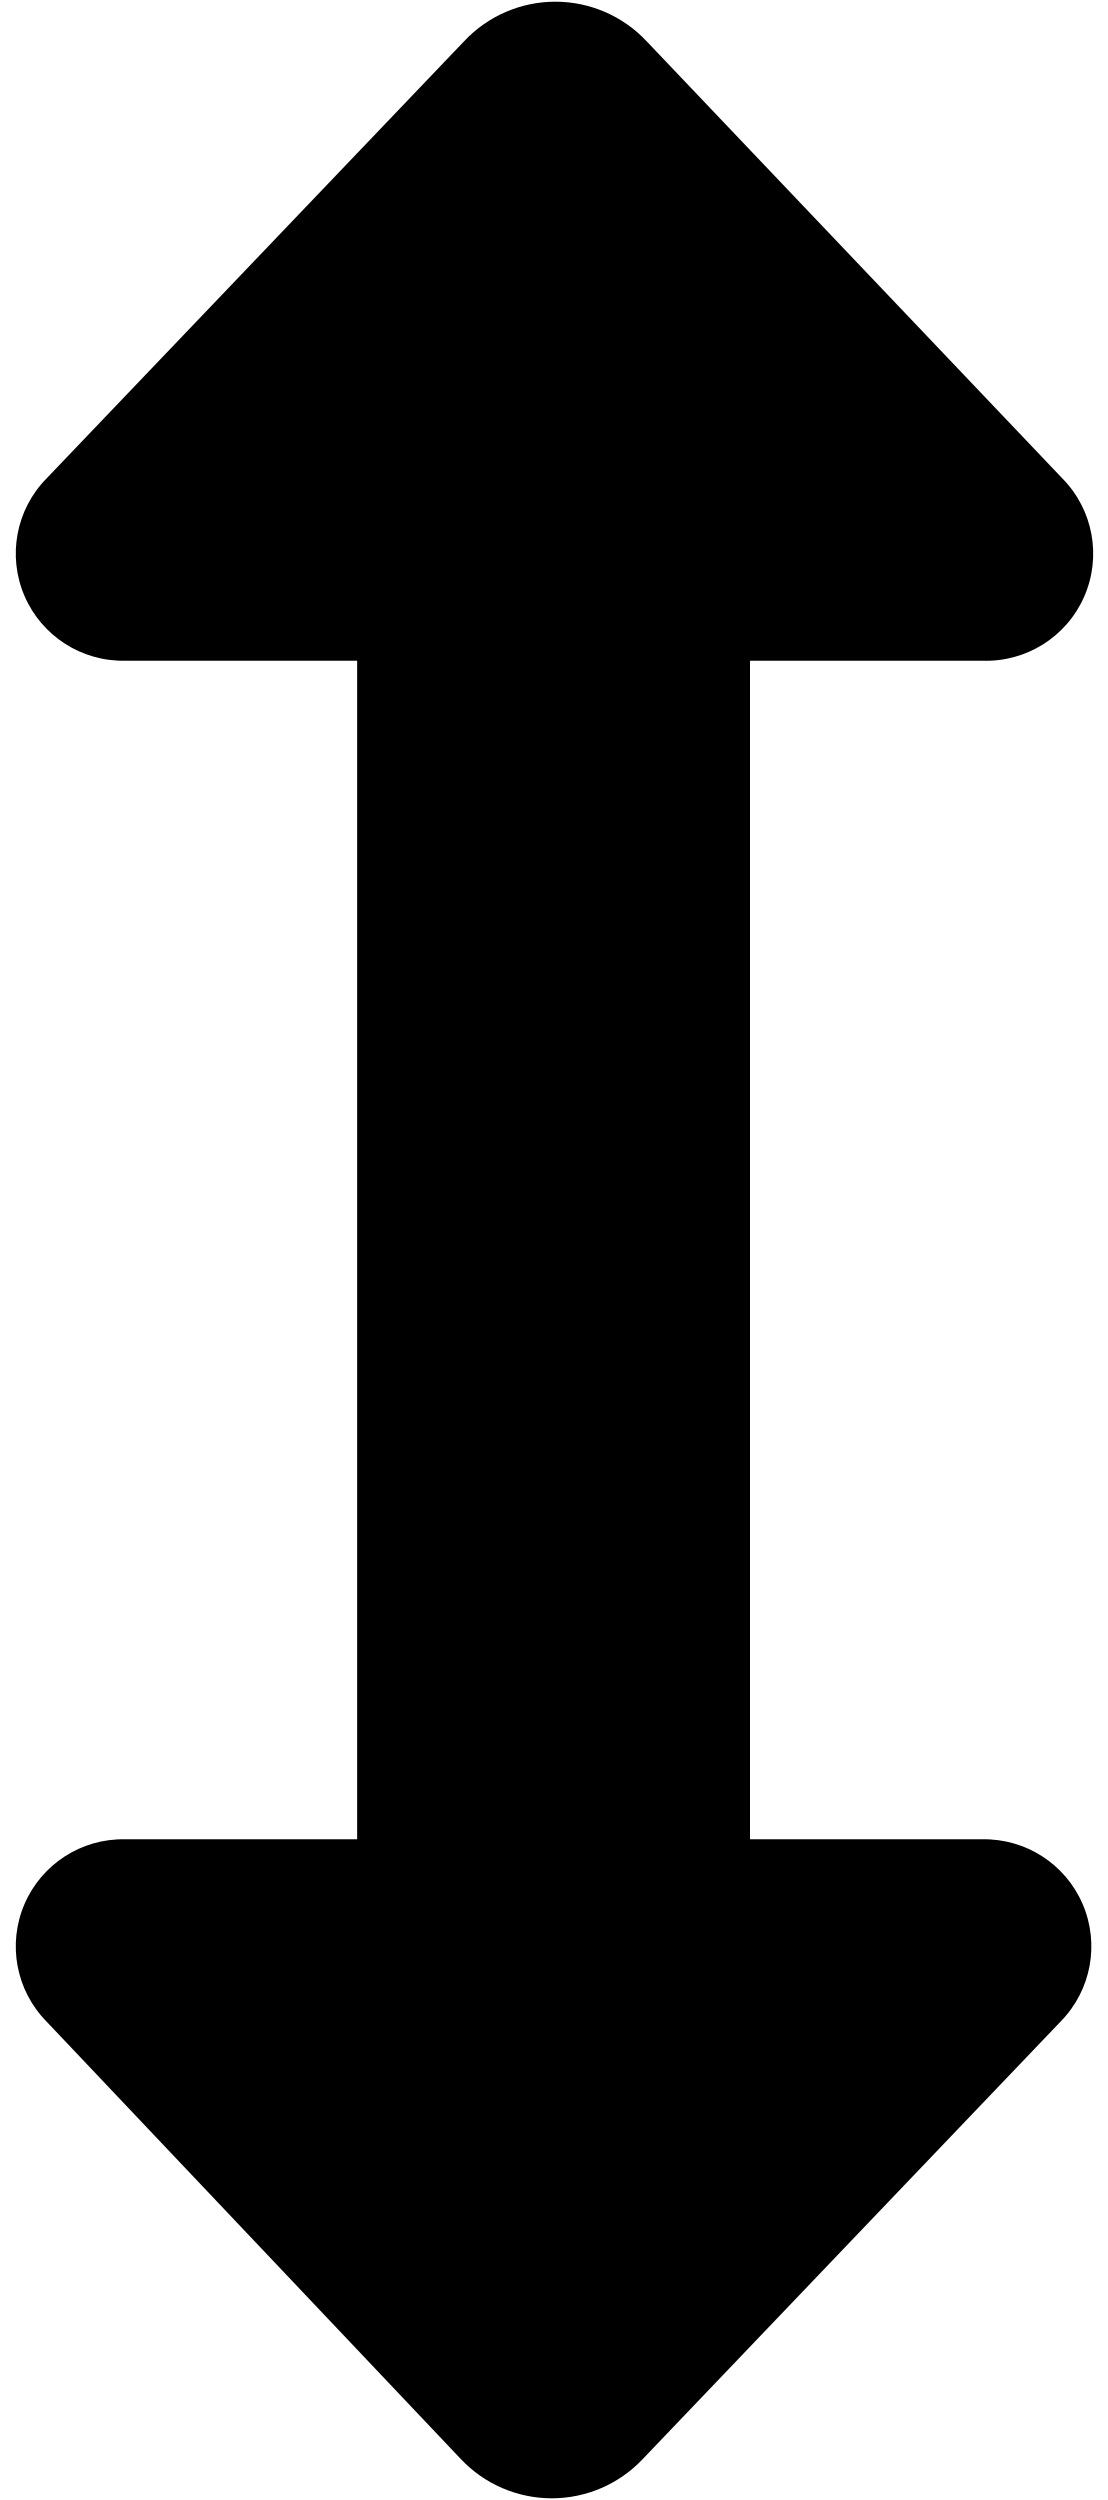
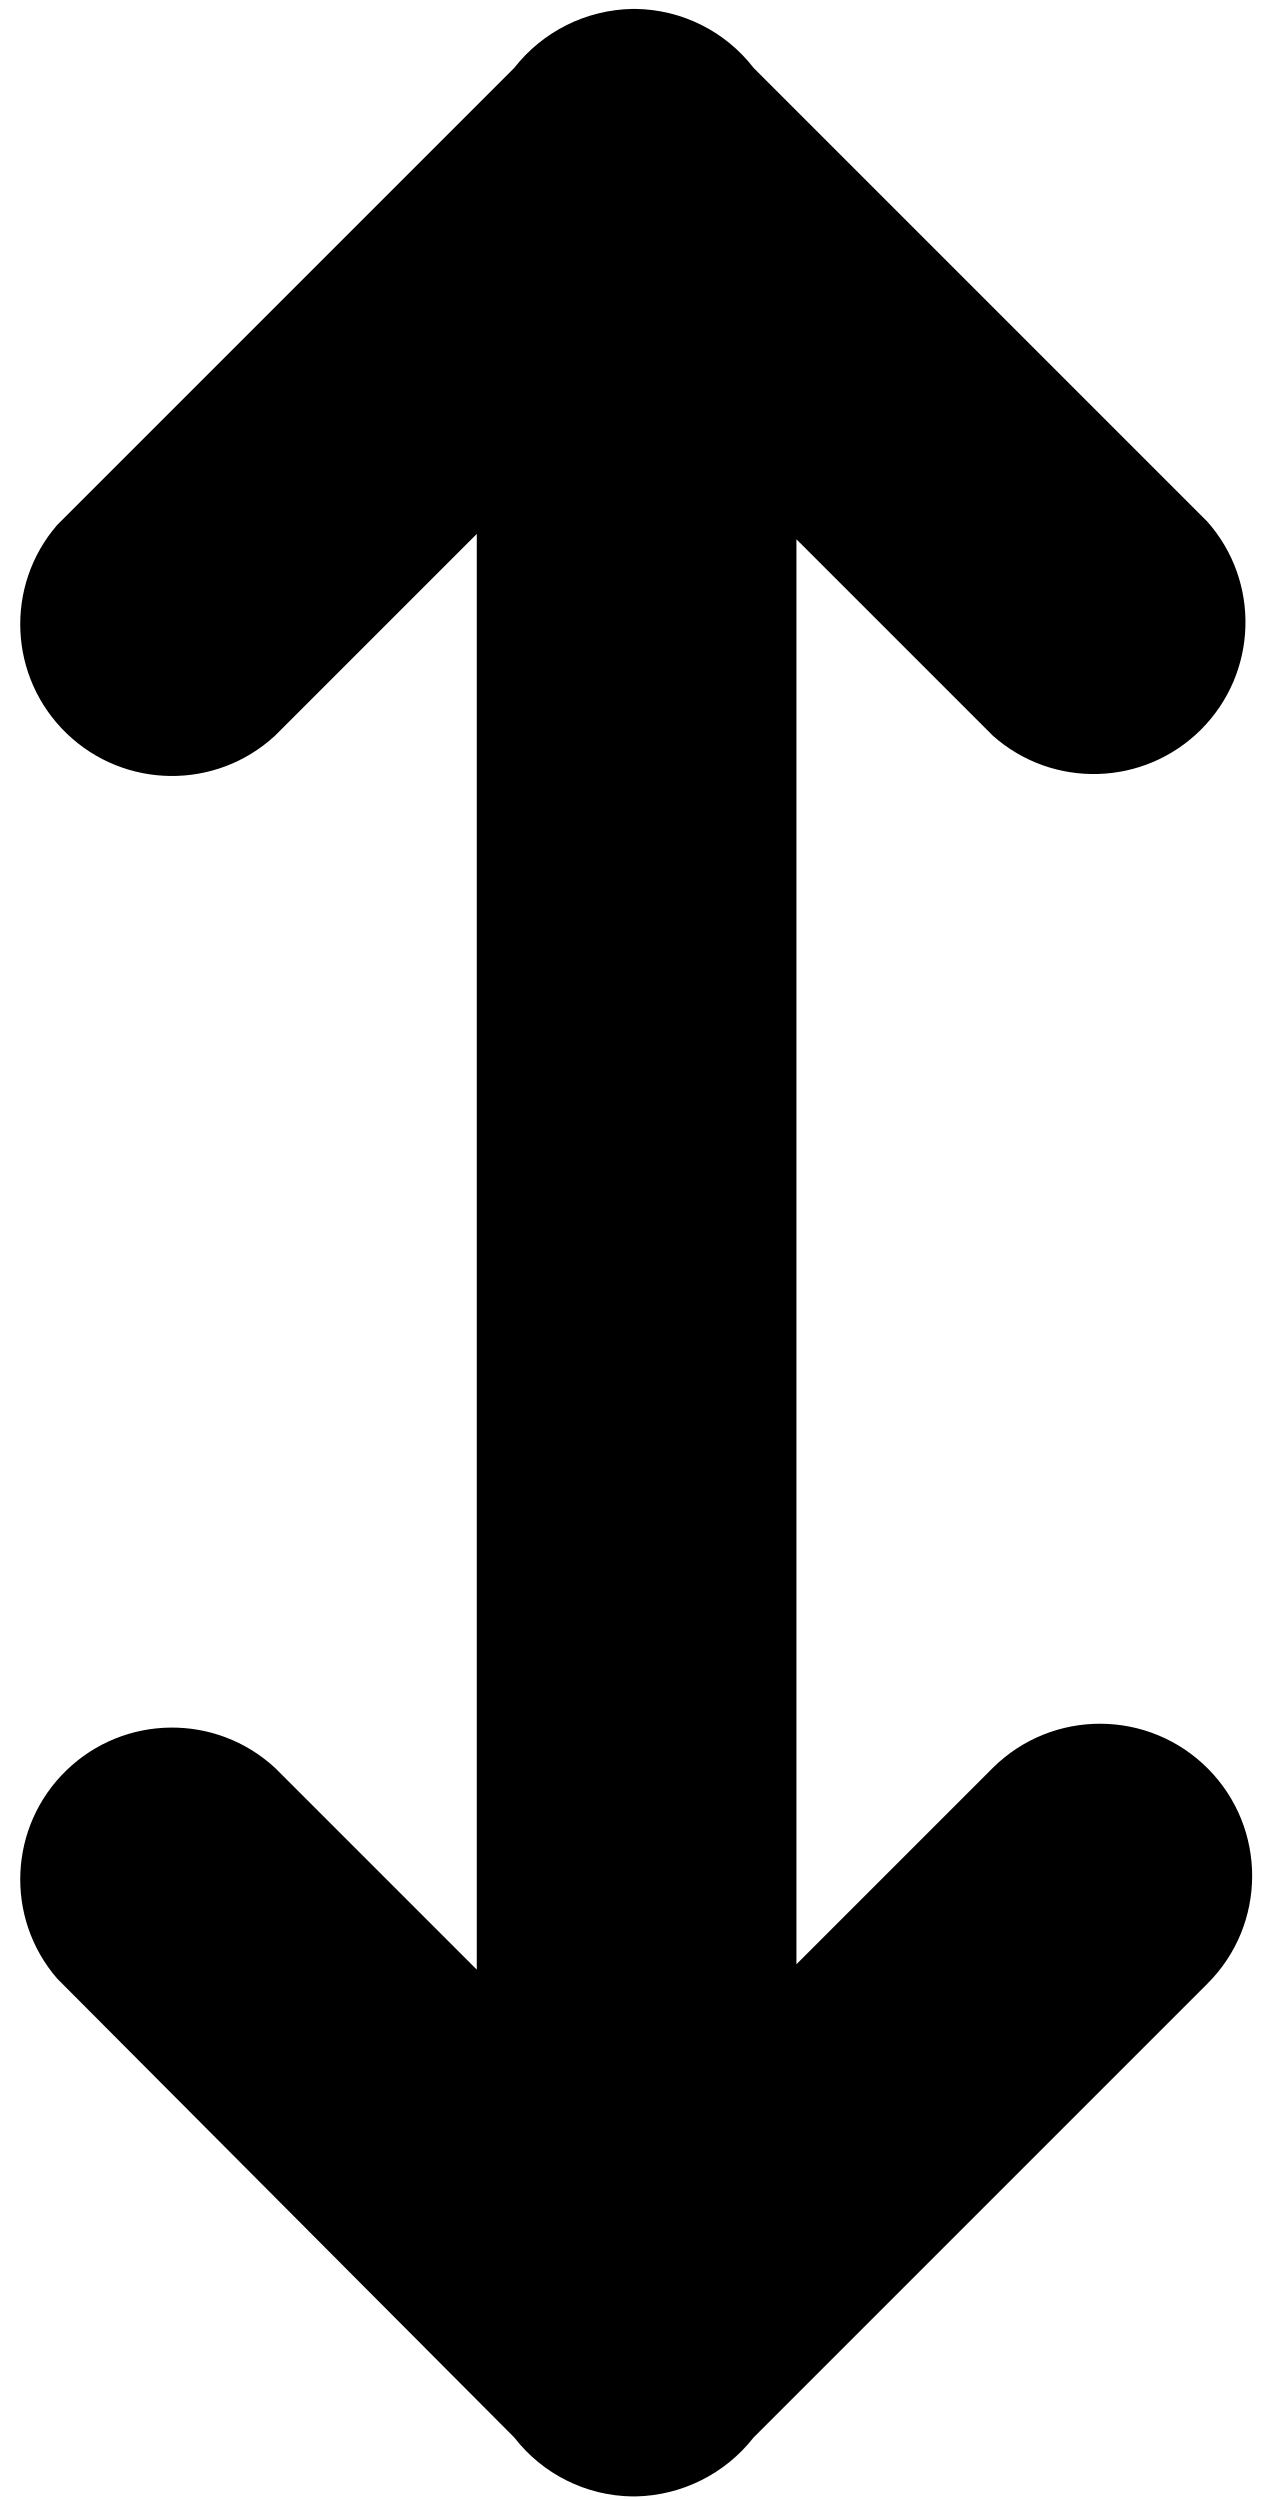
- <svg xmlns="http://www.w3.org/2000/svg" viewBox="0 0 62 140">
-   <path fill-rule="evenodd" d="M41.9 103H55a6 6 0 0 1 4.4 10.2L36 137.7a7 7 0 0 1-10.2 0L2.6 113.2A6 6 0 0 1 7 103h13V37H7a6 6 0 0 1-4.4-10.2L26 2.3a7 7 0 0 1 10.2 0l23.3 24.5A6 6 0 0 1 55 37H42v66z" />
+ <svg xmlns="http://www.w3.org/2000/svg" viewBox="0 0 71 140">
+   <path fill-rule="evenodd" d="M35.6.5a8.5 8.5 0 0 1 6.6 3.3l25.4 25.4a8.5 8.5 0 0 1-12 12l-11-11V110l11-11a8.5 8.5 0 1 1 12 12.1l-25.4 25.4a8.6 8.6 0 0 1-6.6 3.3h-.2a8.5 8.5 0 0 1-6.6-3.3L3.4 111l-.2-.2A8.5 8.5 0 0 1 15.4 99l11.3 11.3V29.9L15.4 41.2A8.5 8.5 0 0 1 3.2 29.4l.2-.2L28.8 3.8A8.6 8.6 0 0 1 35.4.5h.2z" />
</svg>
